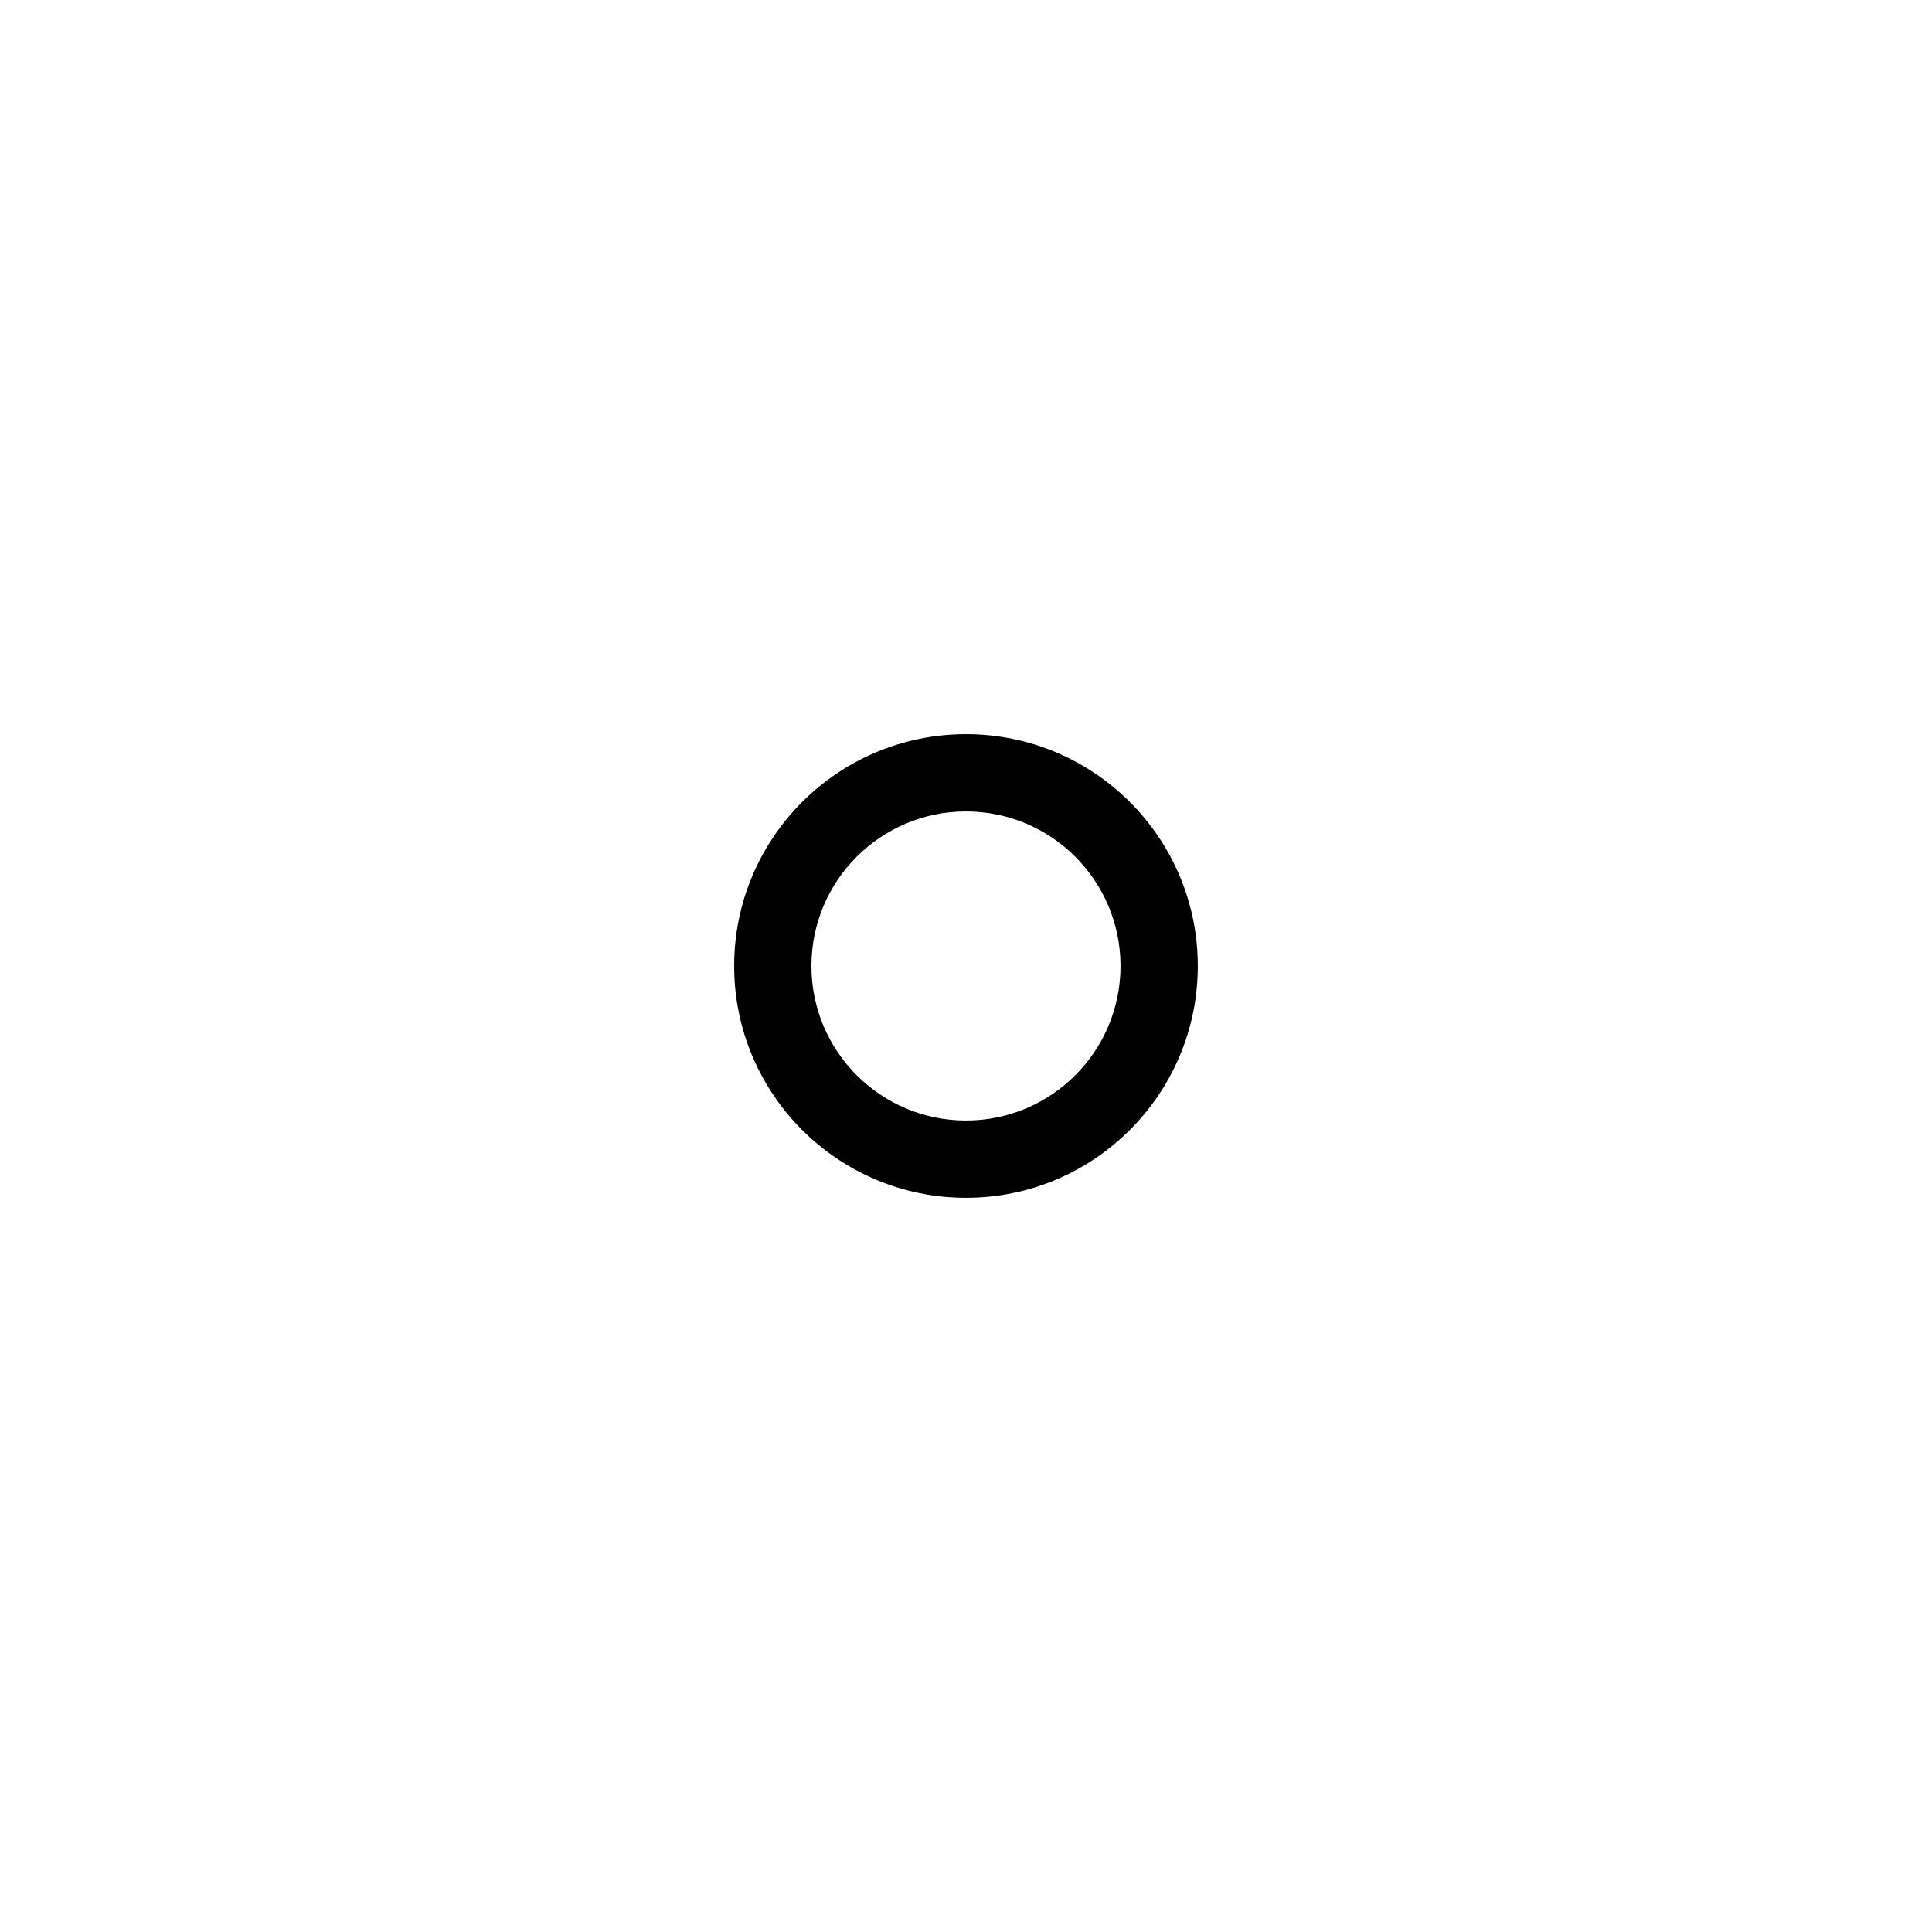
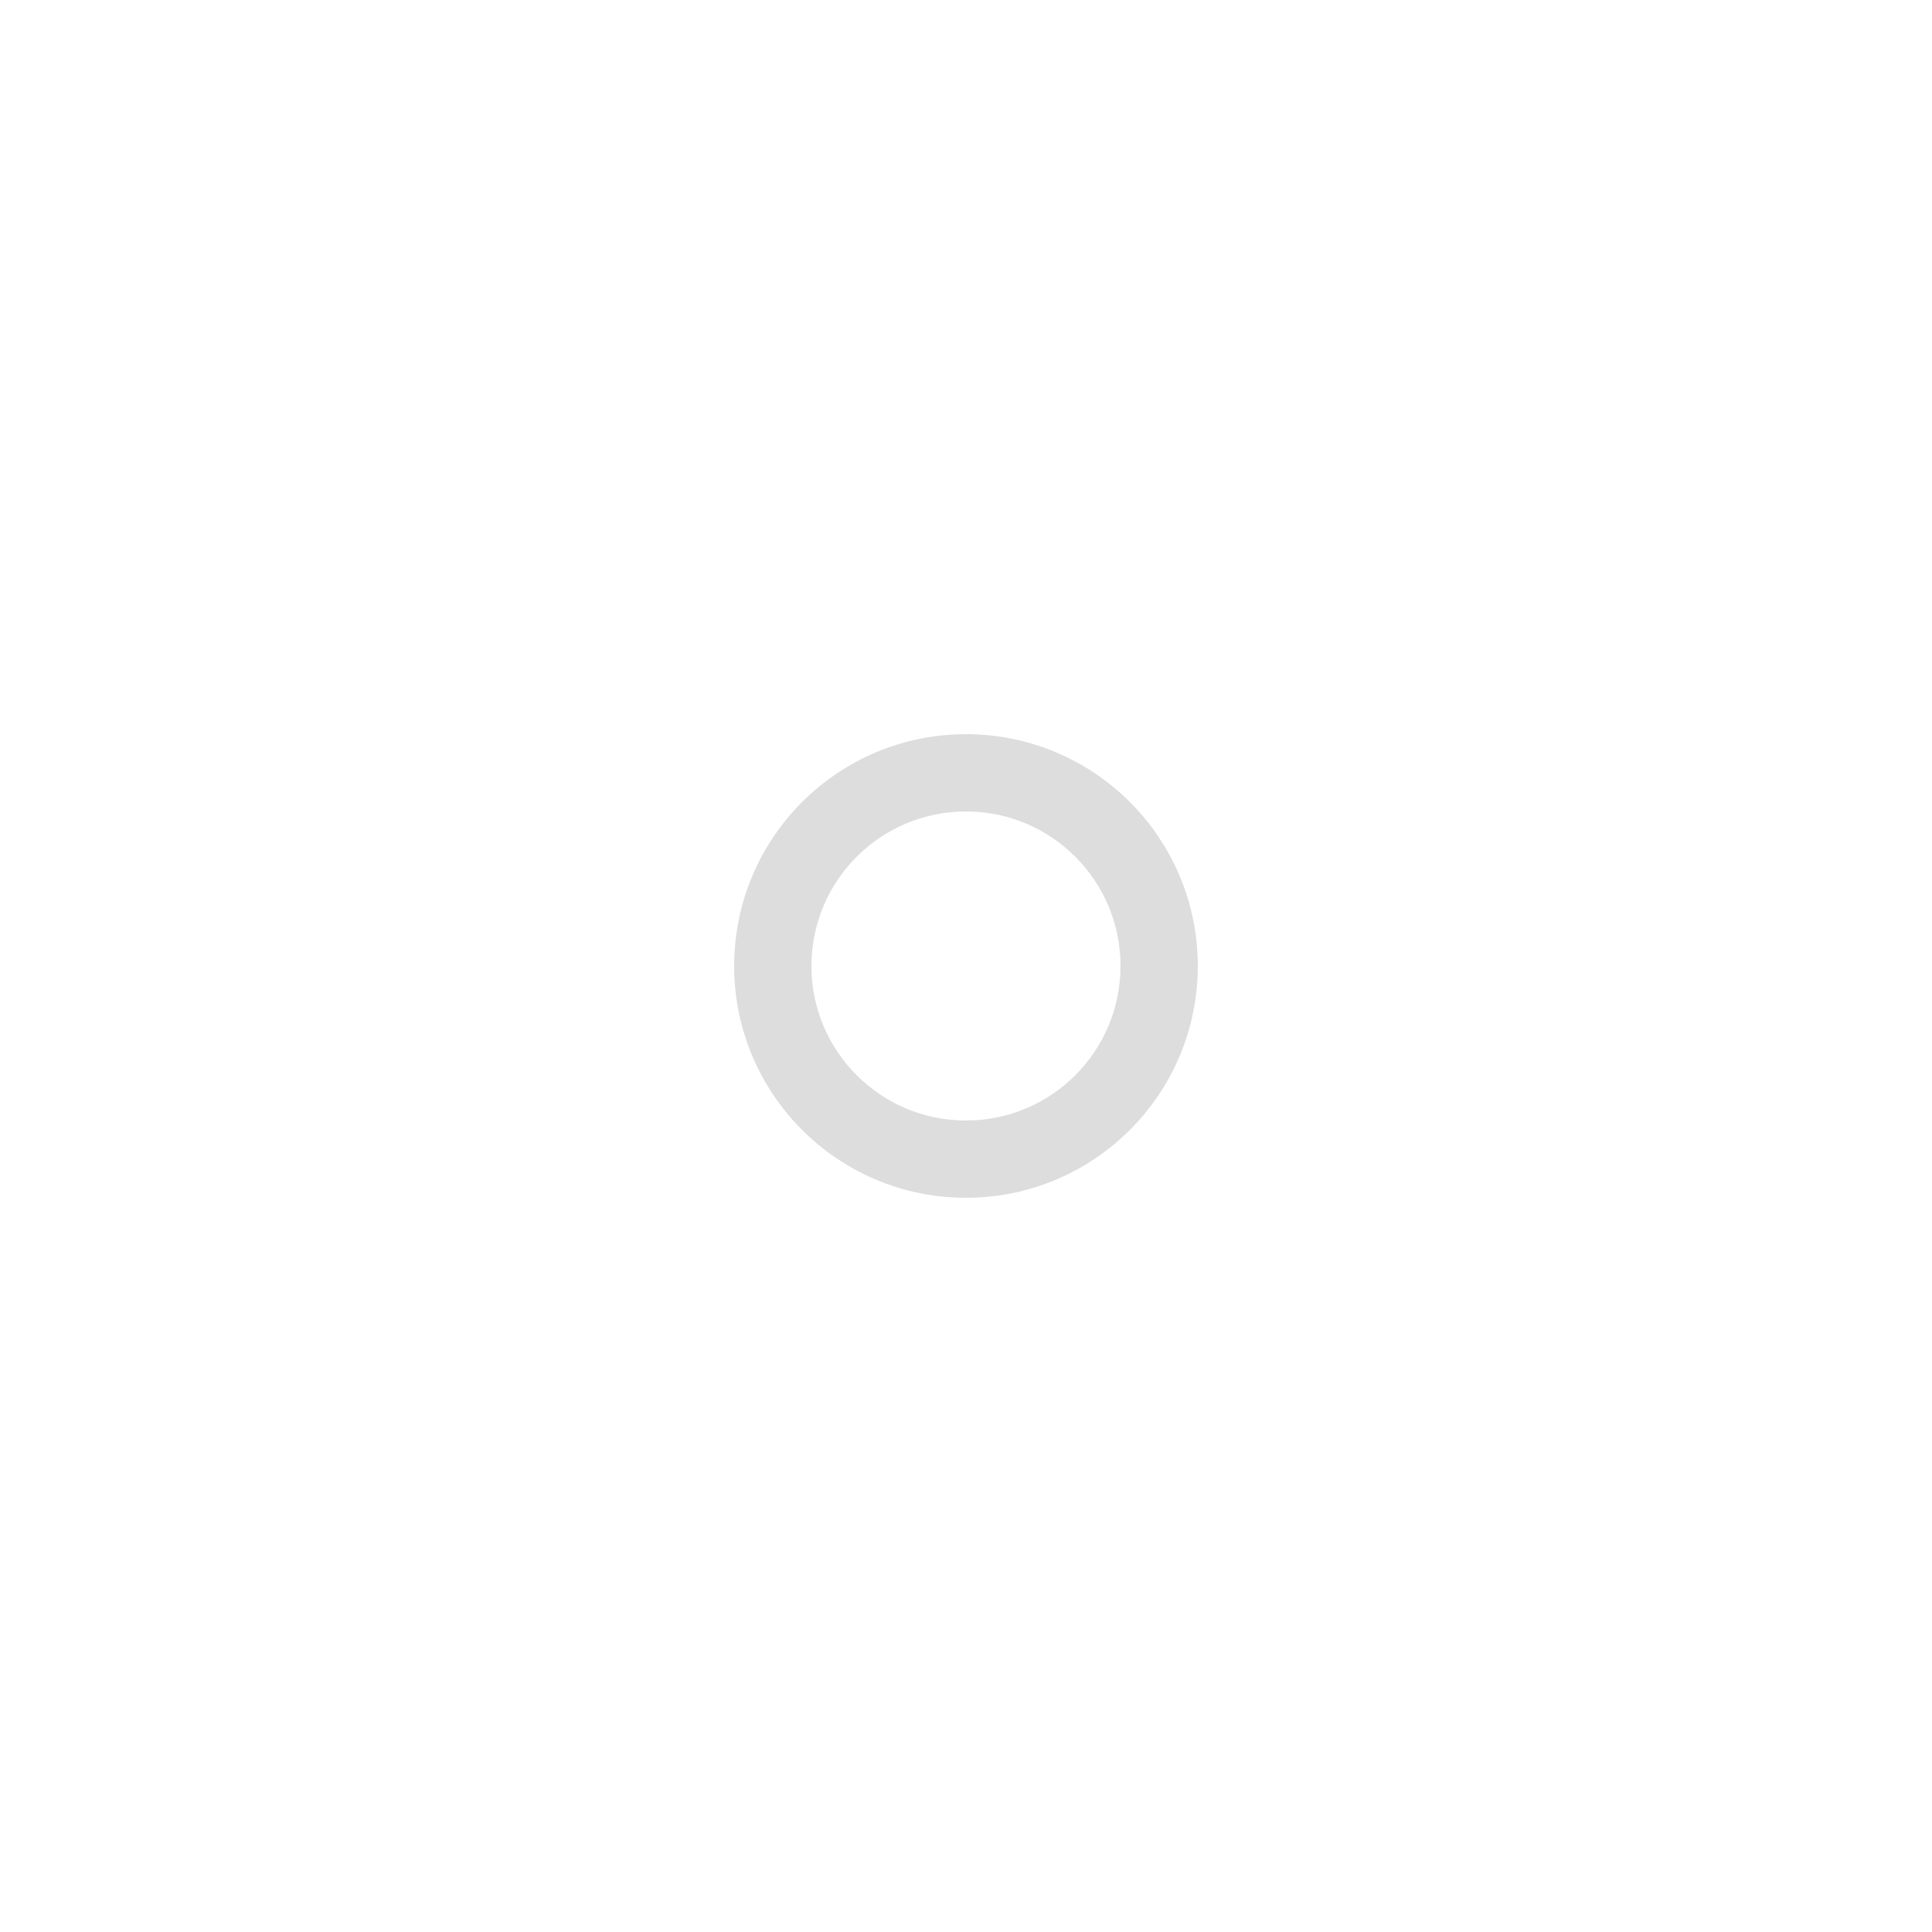
- <svg xmlns="http://www.w3.org/2000/svg" version="1.1" id="Layer_1" x="0px" y="0px" width="100px" height="100px" viewBox="0 0 100 100" enable-background="new 0 0 100 100" xml:space="preserve">
-   <path fill-rule="evenodd" clip-rule="evenodd" d="M50,61.998c-6.627,0-12-5.372-12-11.999c0-6.626,5.373-11.998,12-11.998  s11.998,5.372,11.998,11.998C61.998,56.626,56.627,61.998,50,61.998z M50,42.001c-4.418,0-8,3.581-8,7.998  c0,4.418,3.582,7.999,8,7.999s7.998-3.581,7.998-7.999C57.998,45.582,54.418,42.001,50,42.001z" />
+ <svg xmlns="http://www.w3.org/2000/svg" x="0px" y="0px" width="100px" height="100px" viewBox="0 0 100 100" enable-background="new 0 0 100 100" xml:space="preserve">
+   <path fill="#ddd" fill-rule="evenodd" clip-rule="evenodd" d="M50,61.998c-6.627,0-12-5.372-12-11.999c0-6.626,5.373-11.998,12-11.998  s11.998,5.372,11.998,11.998C61.998,56.626,56.627,61.998,50,61.998z M50,42.001c-4.418,0-8,3.581-8,7.998  c0,4.418,3.582,7.999,8,7.999s7.998-3.581,7.998-7.999C57.998,45.582,54.418,42.001,50,42.001z" />
</svg>
